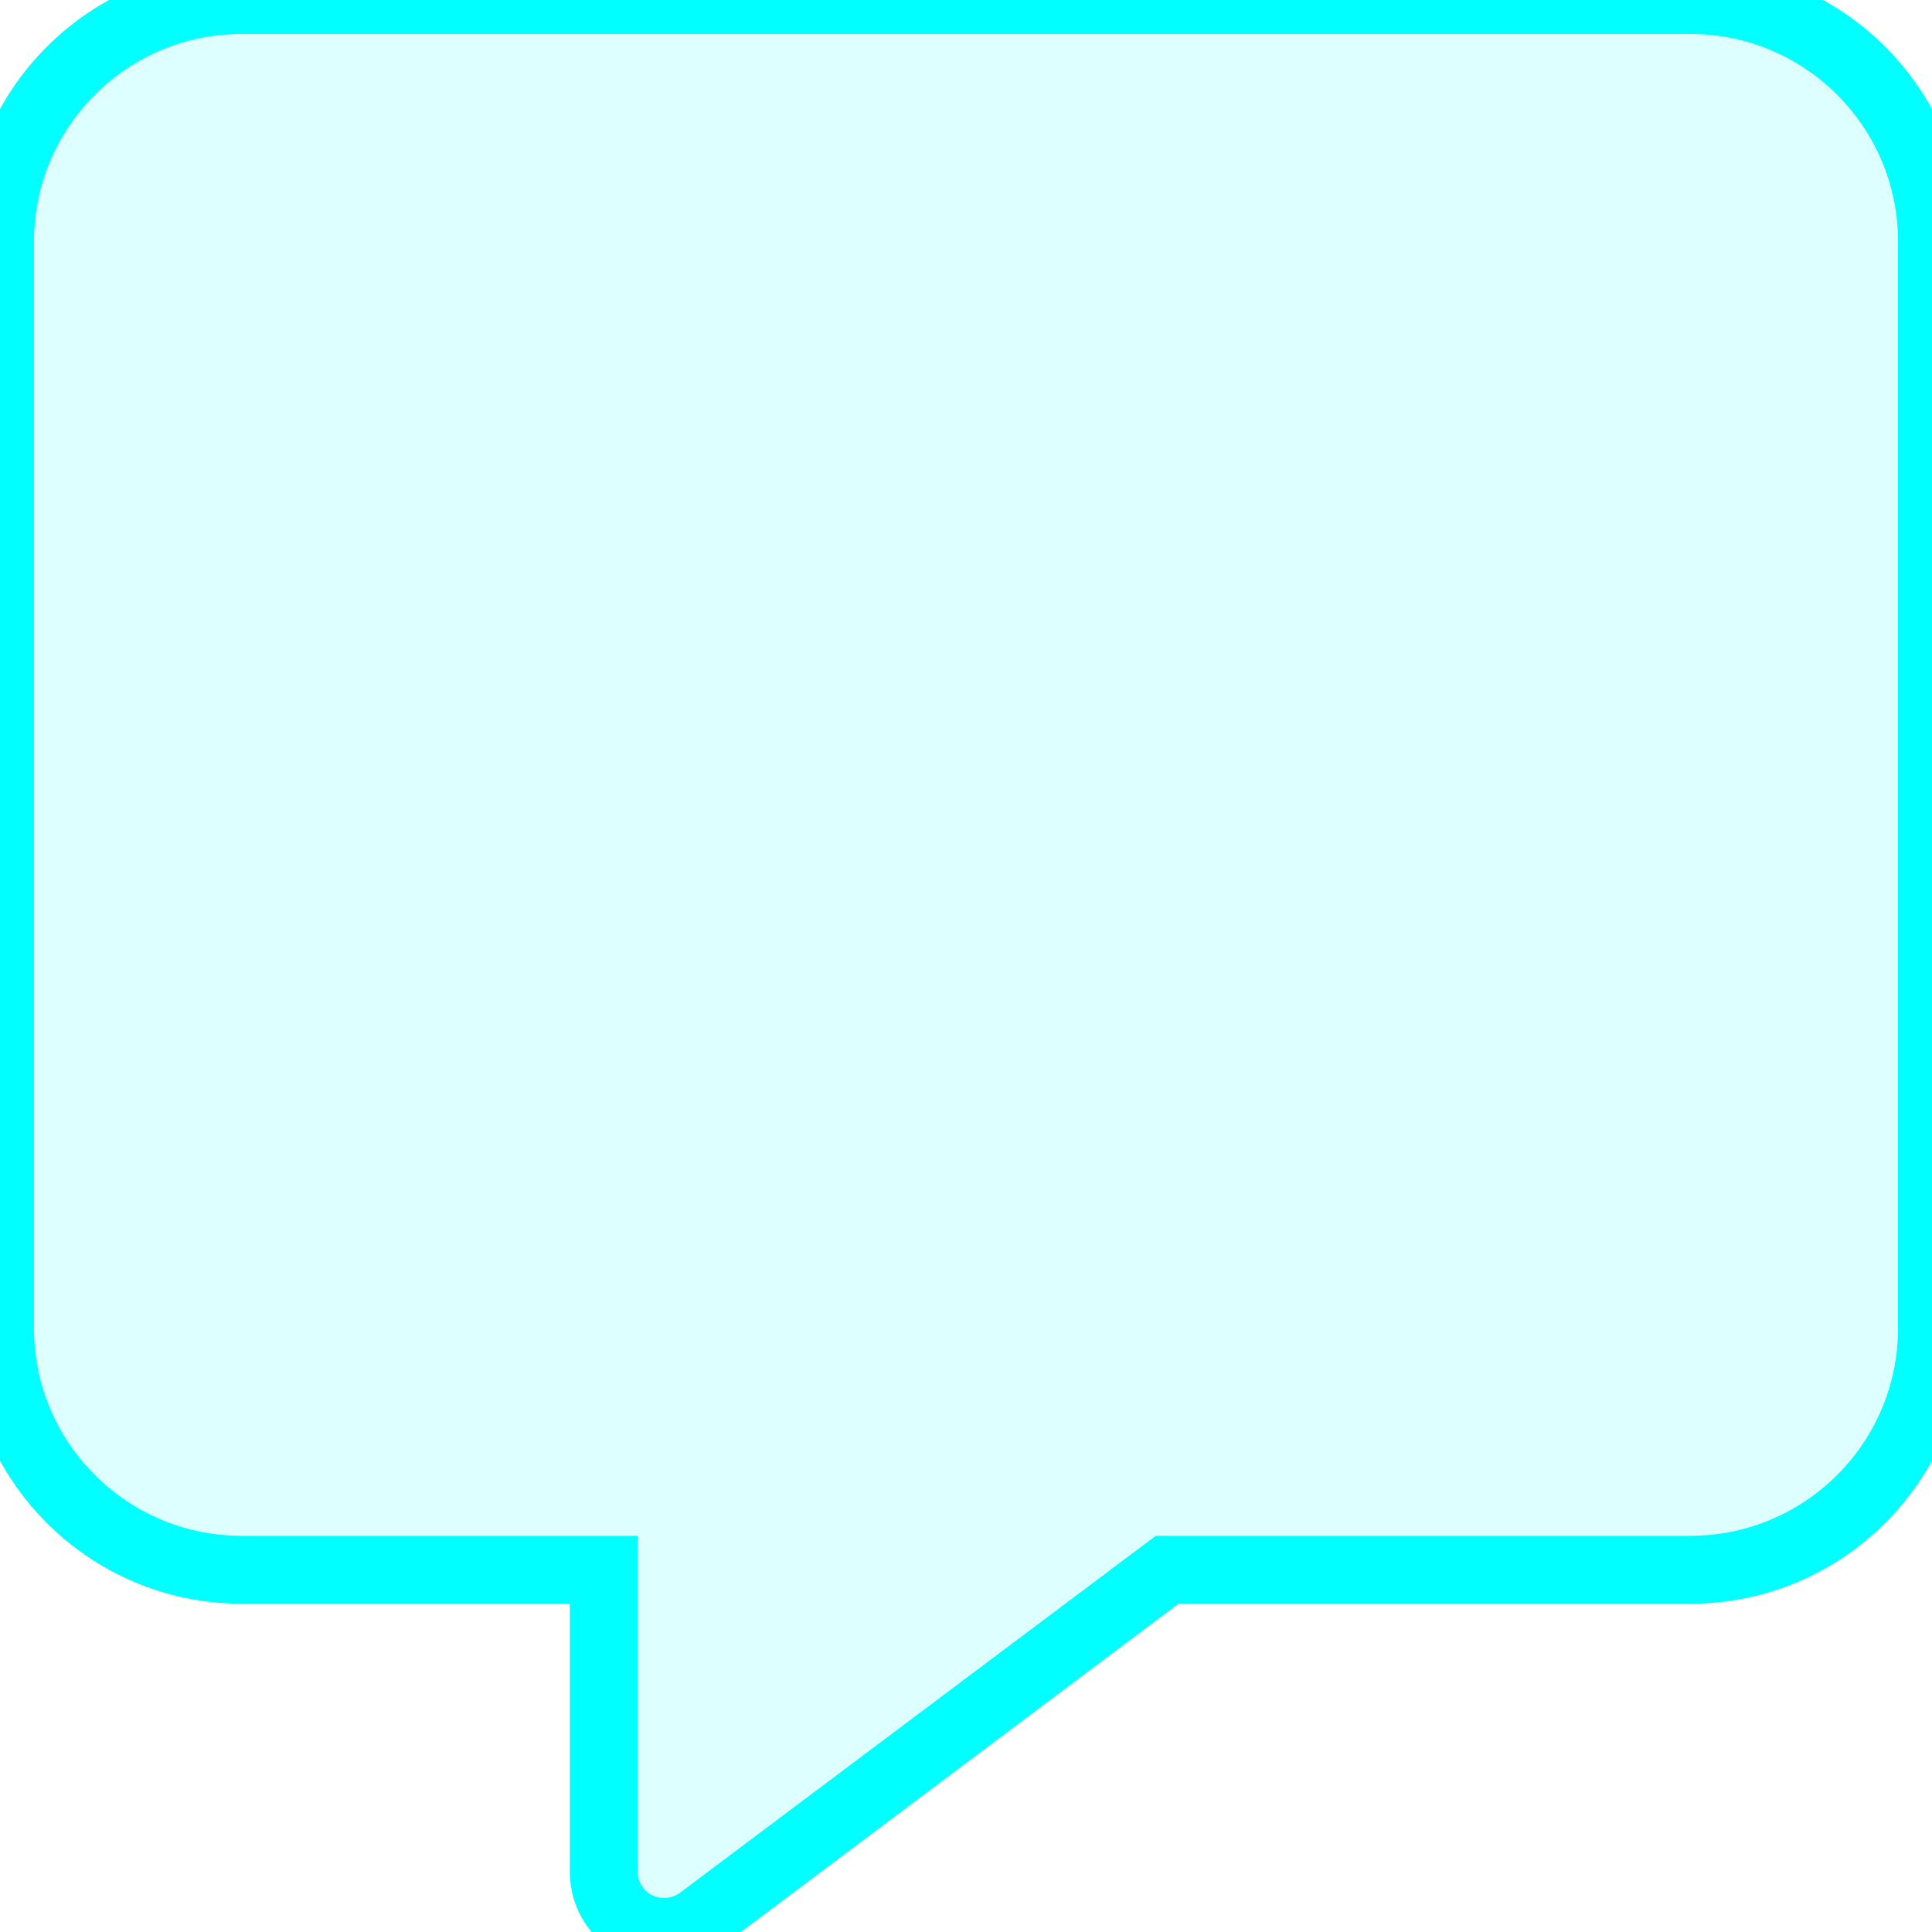
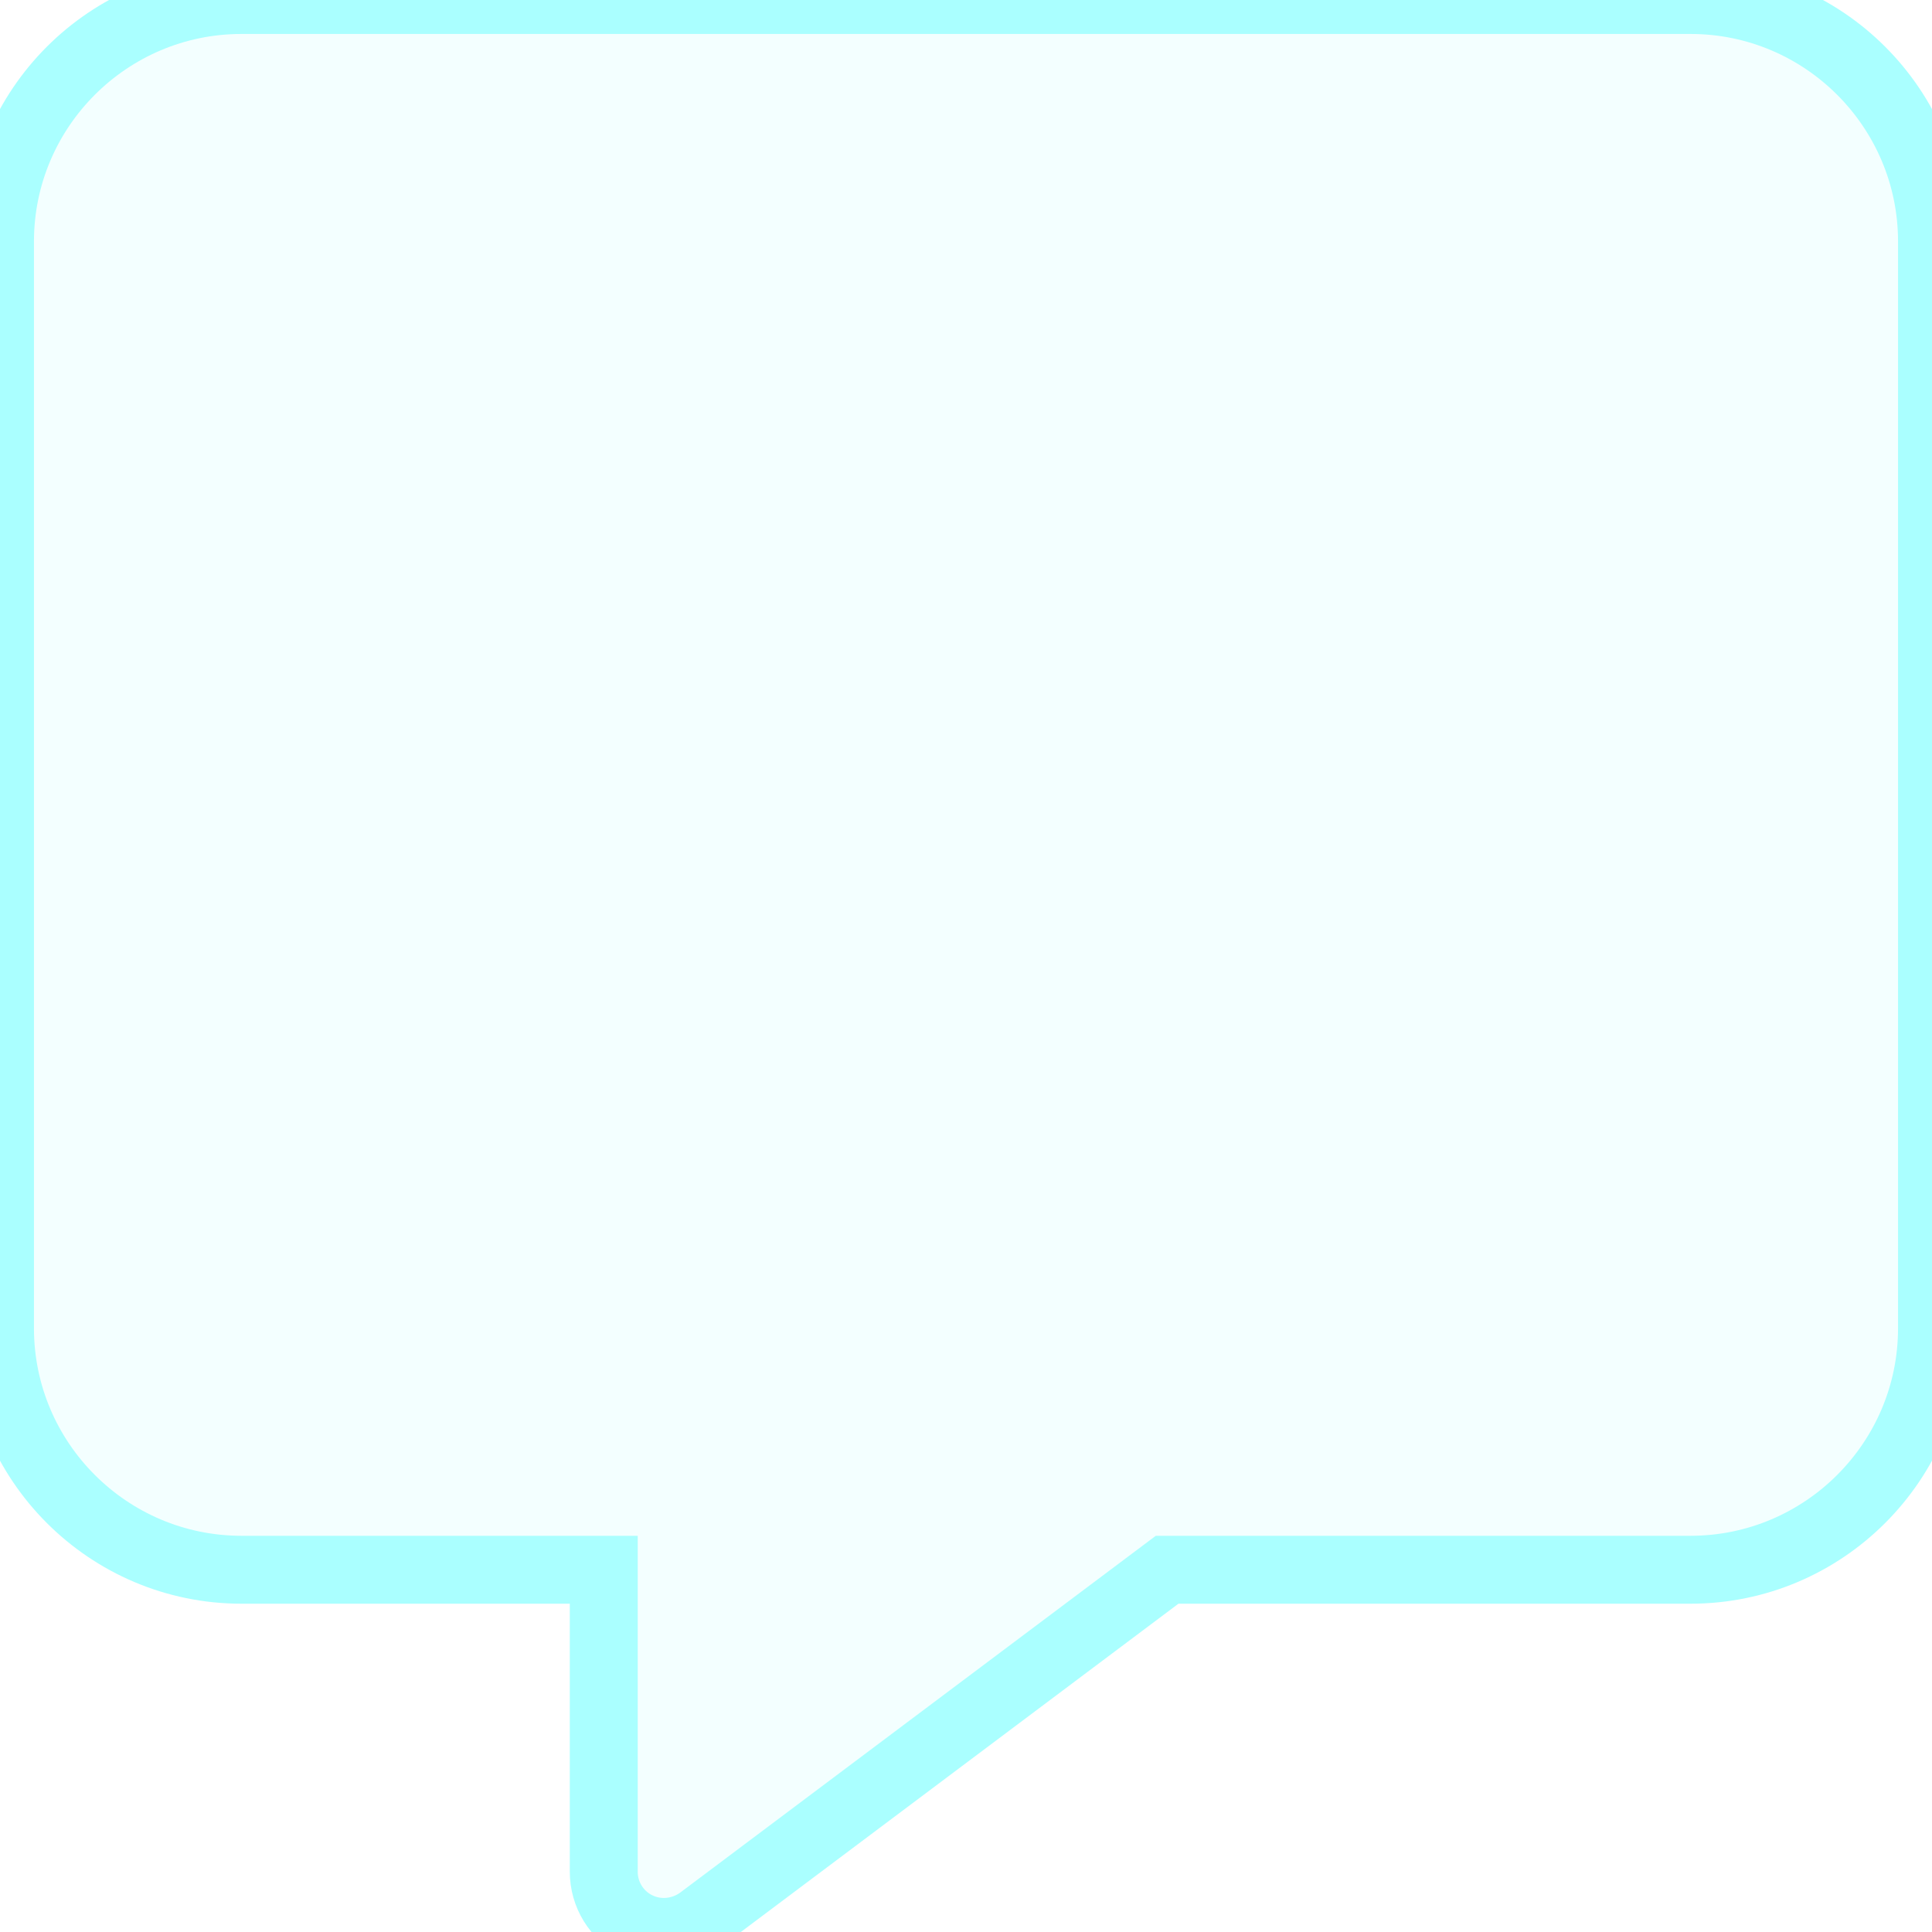
<svg xmlns="http://www.w3.org/2000/svg" height="16" width="16" viewBox="0 0 512 512">
-   <path stroke-width="18" stroke="#0ff" fill="#0ff2" d="M64 0C28.7 0 0 28.7 0 64V352c0 35.3 28.7 64 64 64h96v80c0 6.1 3.4 11.6 8.8 14.3s11.9 2.1 16.8-1.5L309.3 416H448c35.3 0 64-28.7 64-64V64c0-35.3-28.7-64-64-64H64z" />
+   <path stroke-width="18" stroke="#aff" fill="#aff2" d="M64 0C28.7 0 0 28.7 0 64V352c0 35.3 28.7 64 64 64h96v80c0 6.1 3.4 11.6 8.8 14.3s11.9 2.1 16.8-1.5L309.3 416H448c35.3 0 64-28.7 64-64V64c0-35.3-28.7-64-64-64H64z" />
</svg>
